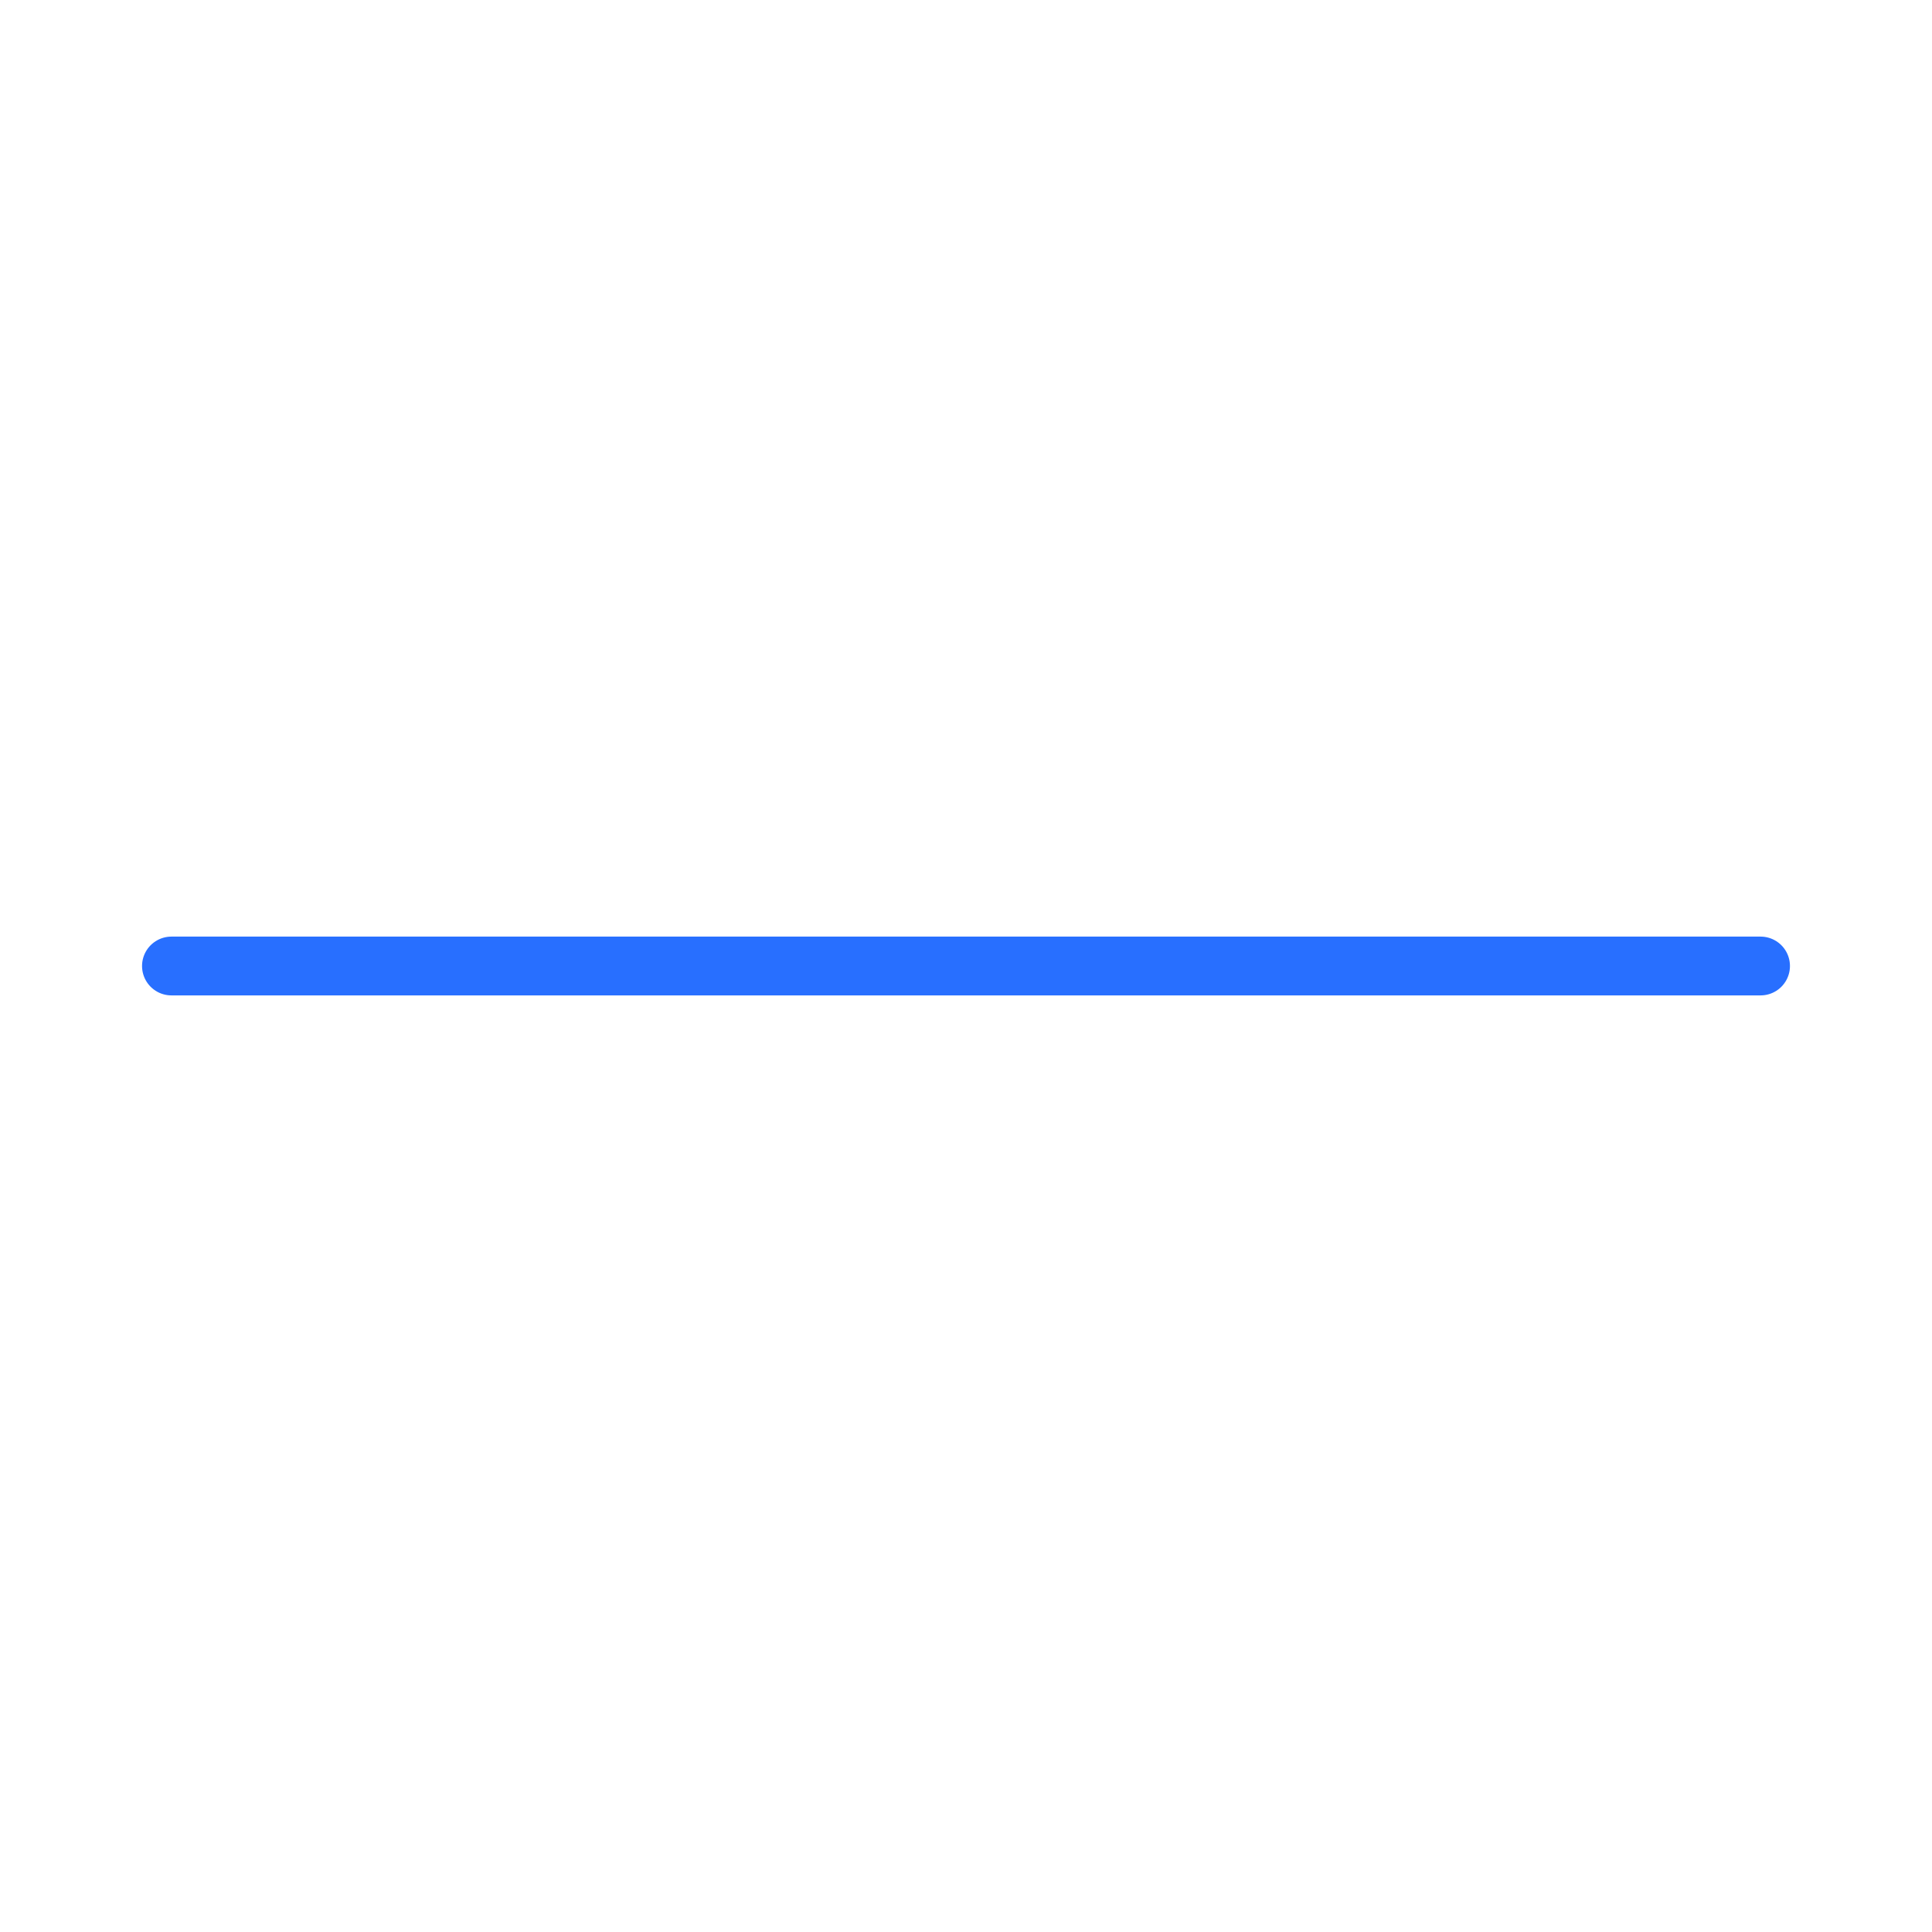
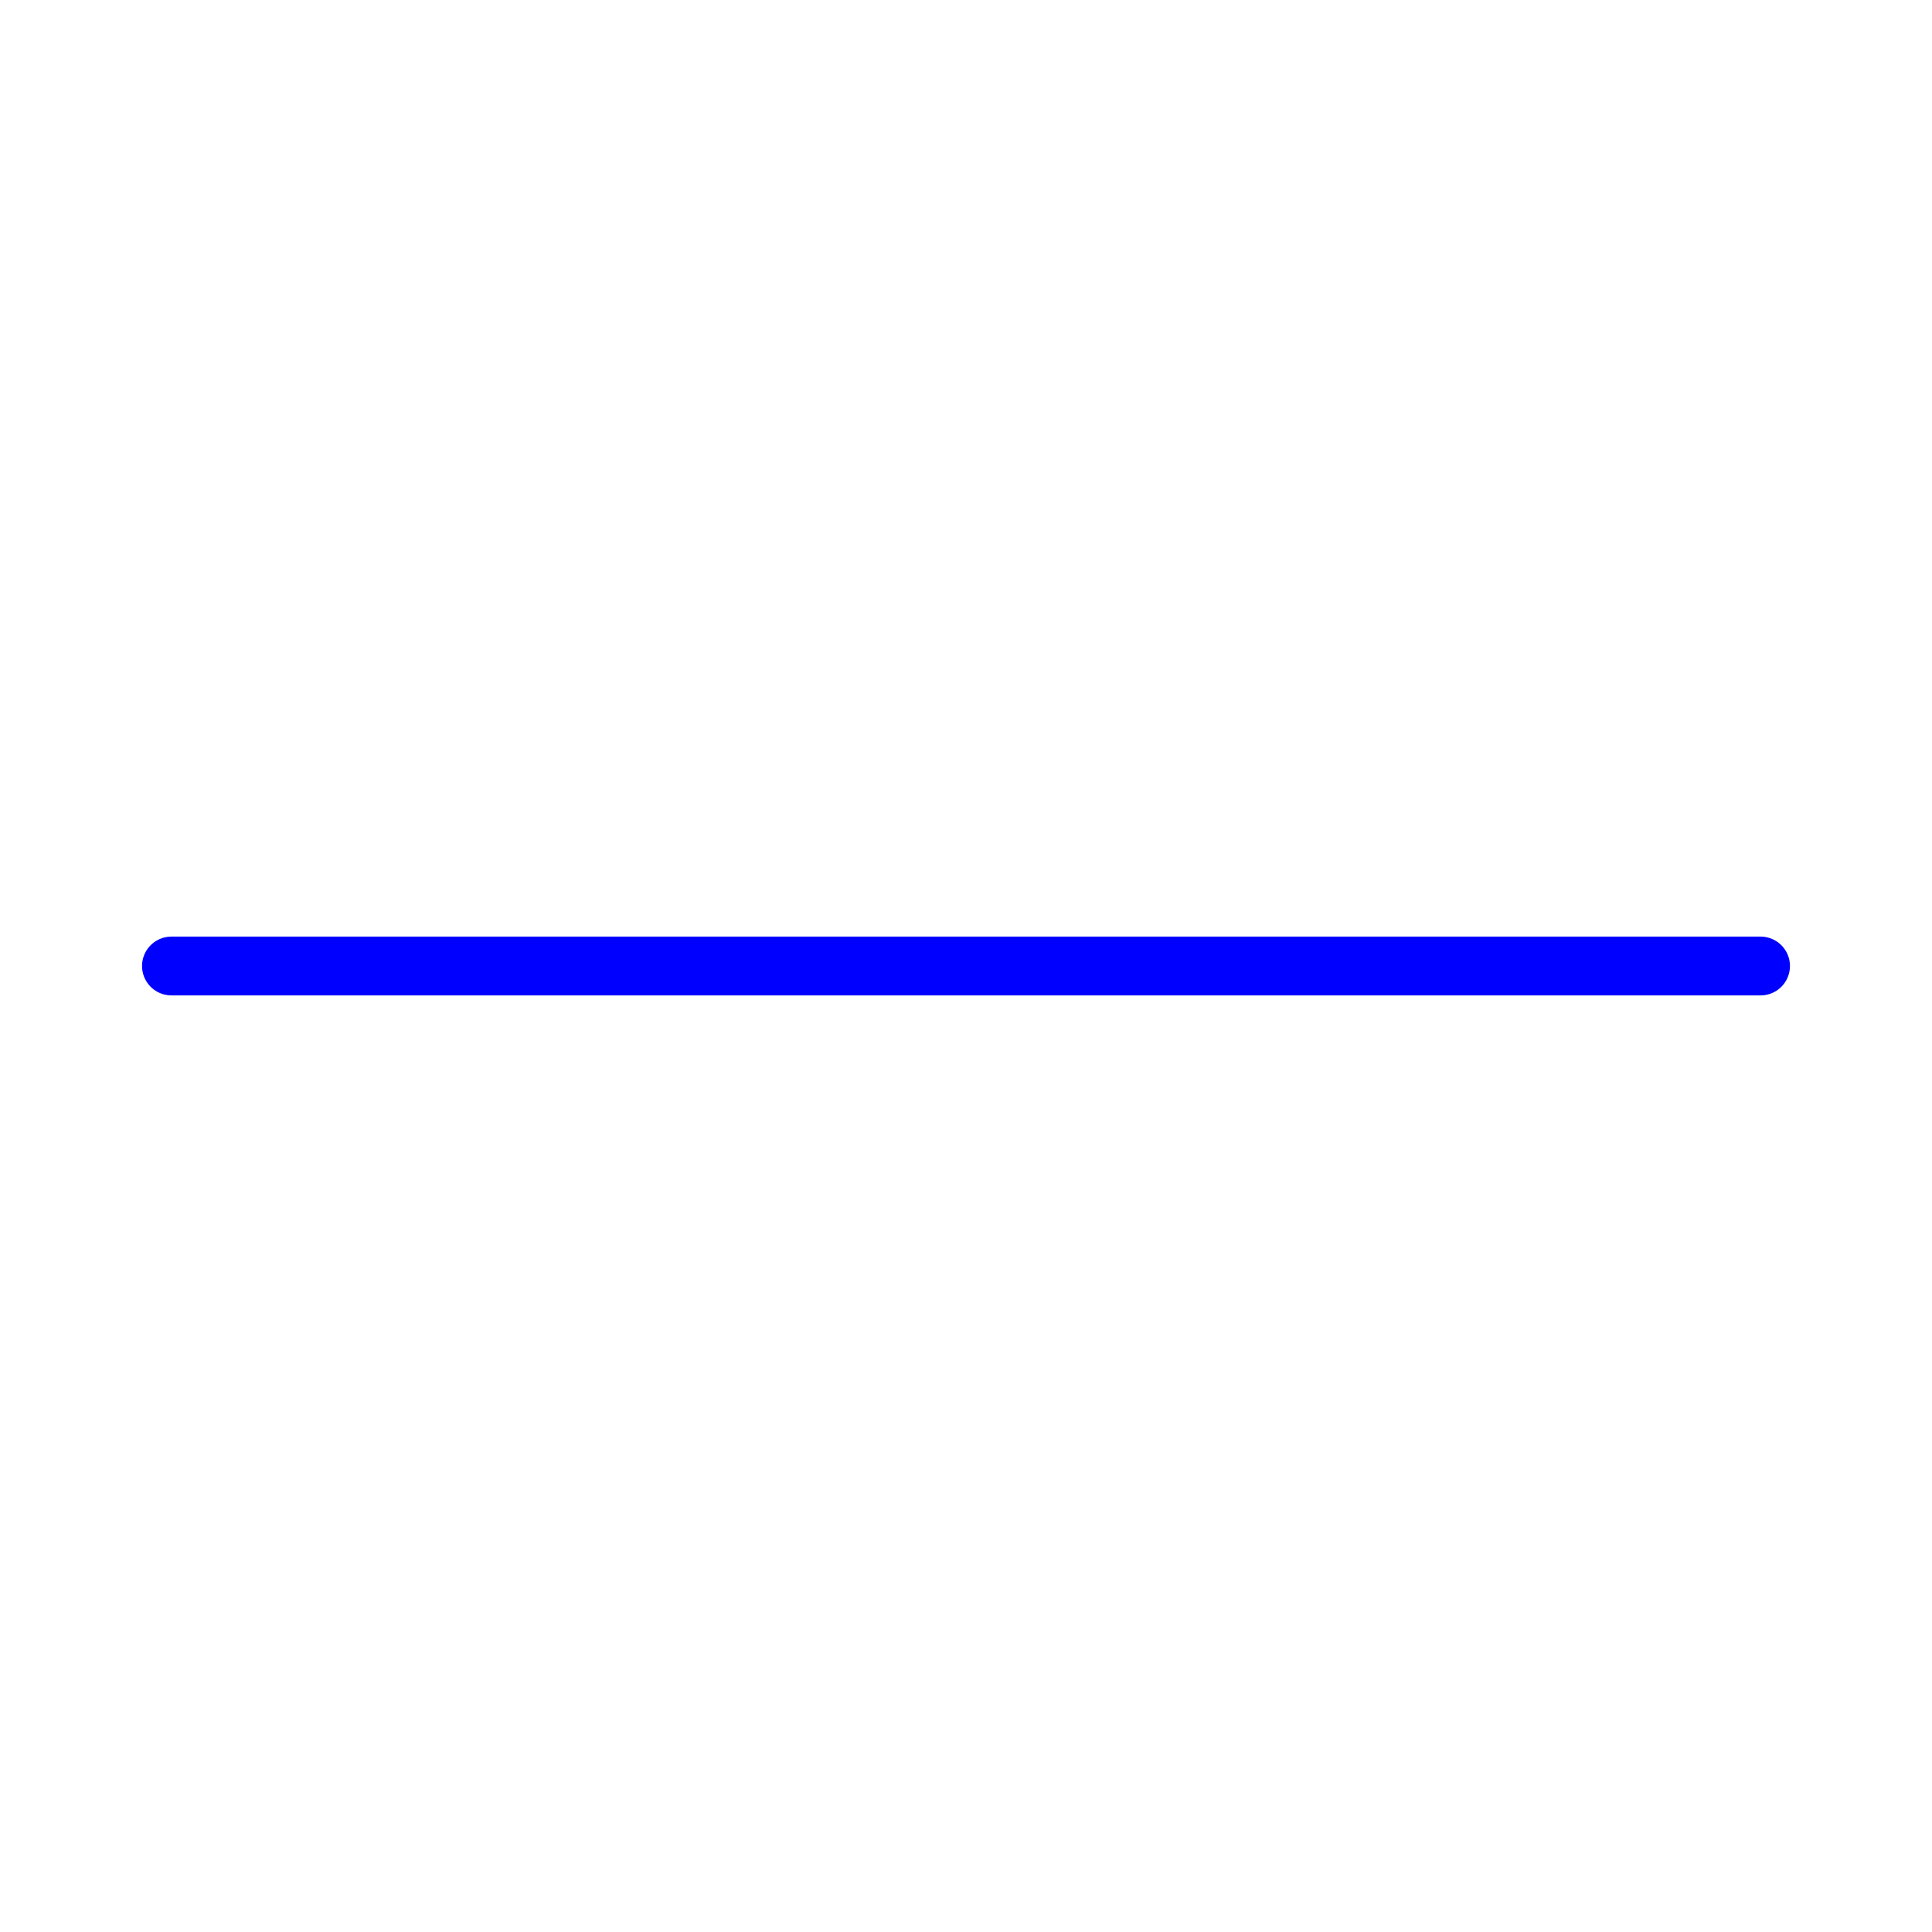
<svg xmlns="http://www.w3.org/2000/svg" version="1.1" id="Ebene_1" x="0px" y="0px" width="230px" height="230px" viewBox="0 0 230 230" enable-background="new 0 0 230 230" xml:space="preserve">
-   <line fill="none" stroke="#286FFF" stroke-width="7" stroke-linecap="round" stroke-miterlimit="10" x1="209.59" y1="115" x2="20.41" y2="115" />
+   <line fill="none" stroke="#0000FF" stroke-width="7" stroke-linecap="round" stroke-miterlimit="10" x1="209.59" y1="115" x2="20.41" y2="115" />
</svg>
